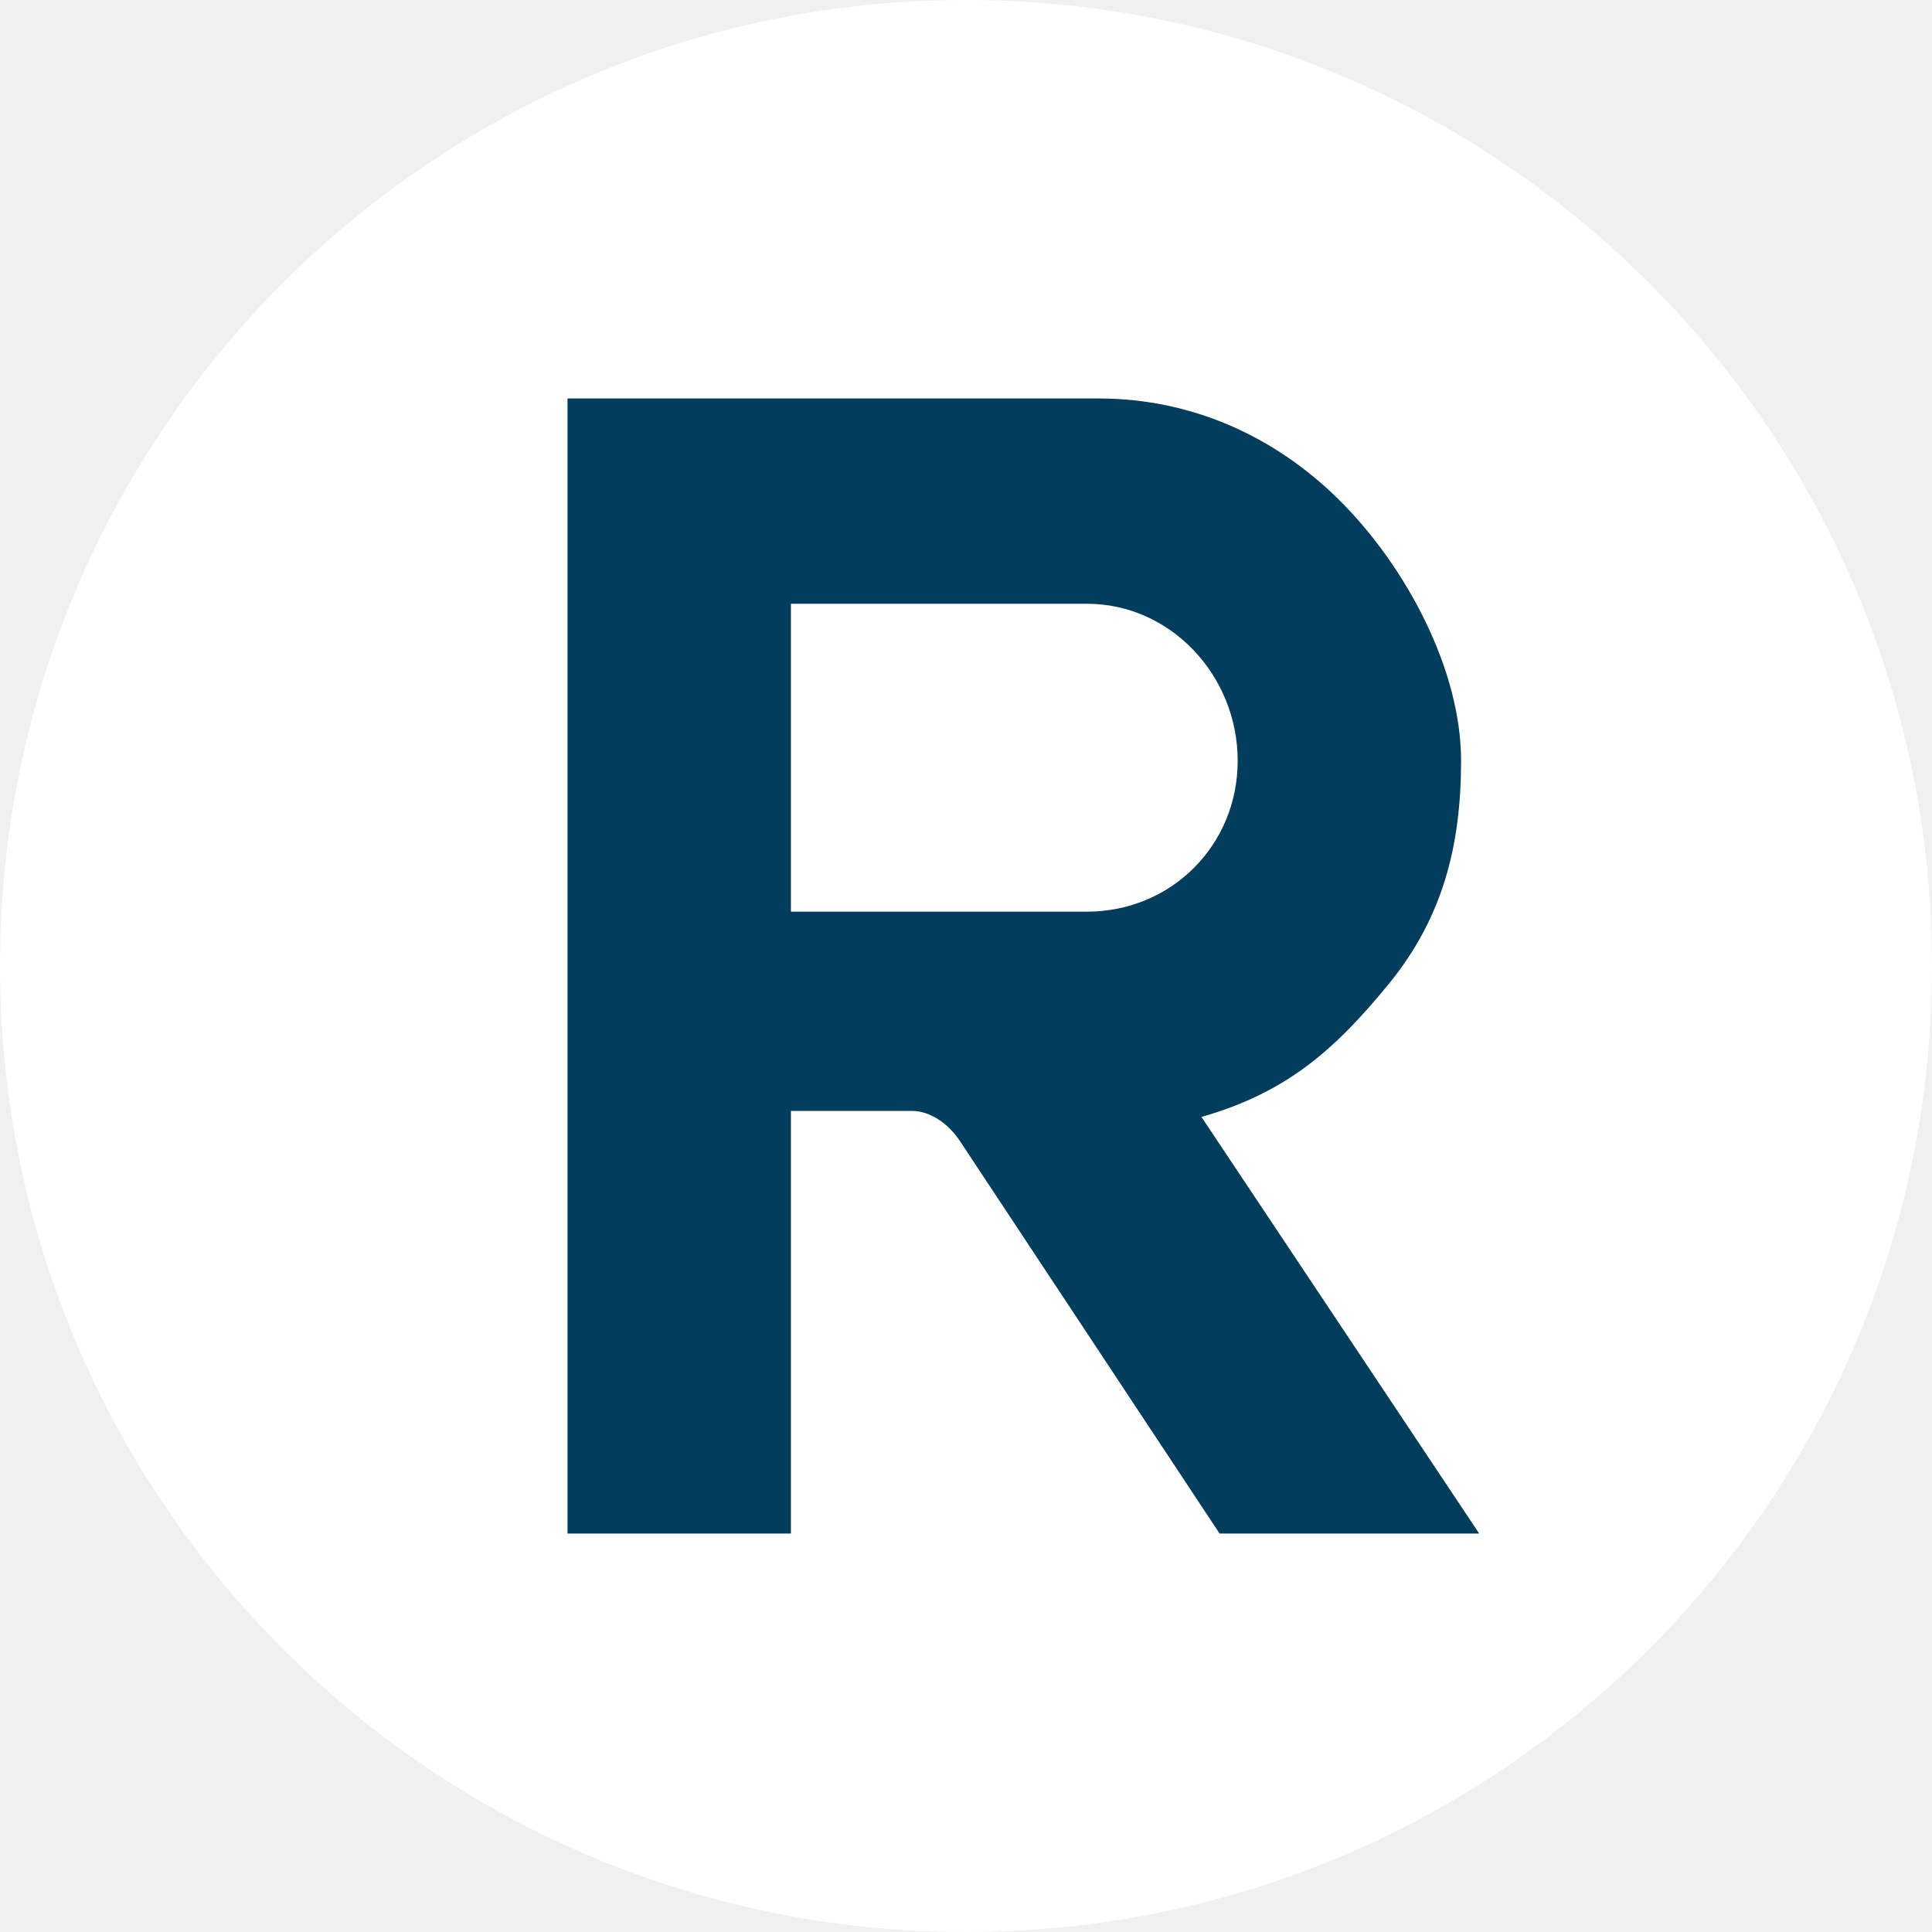
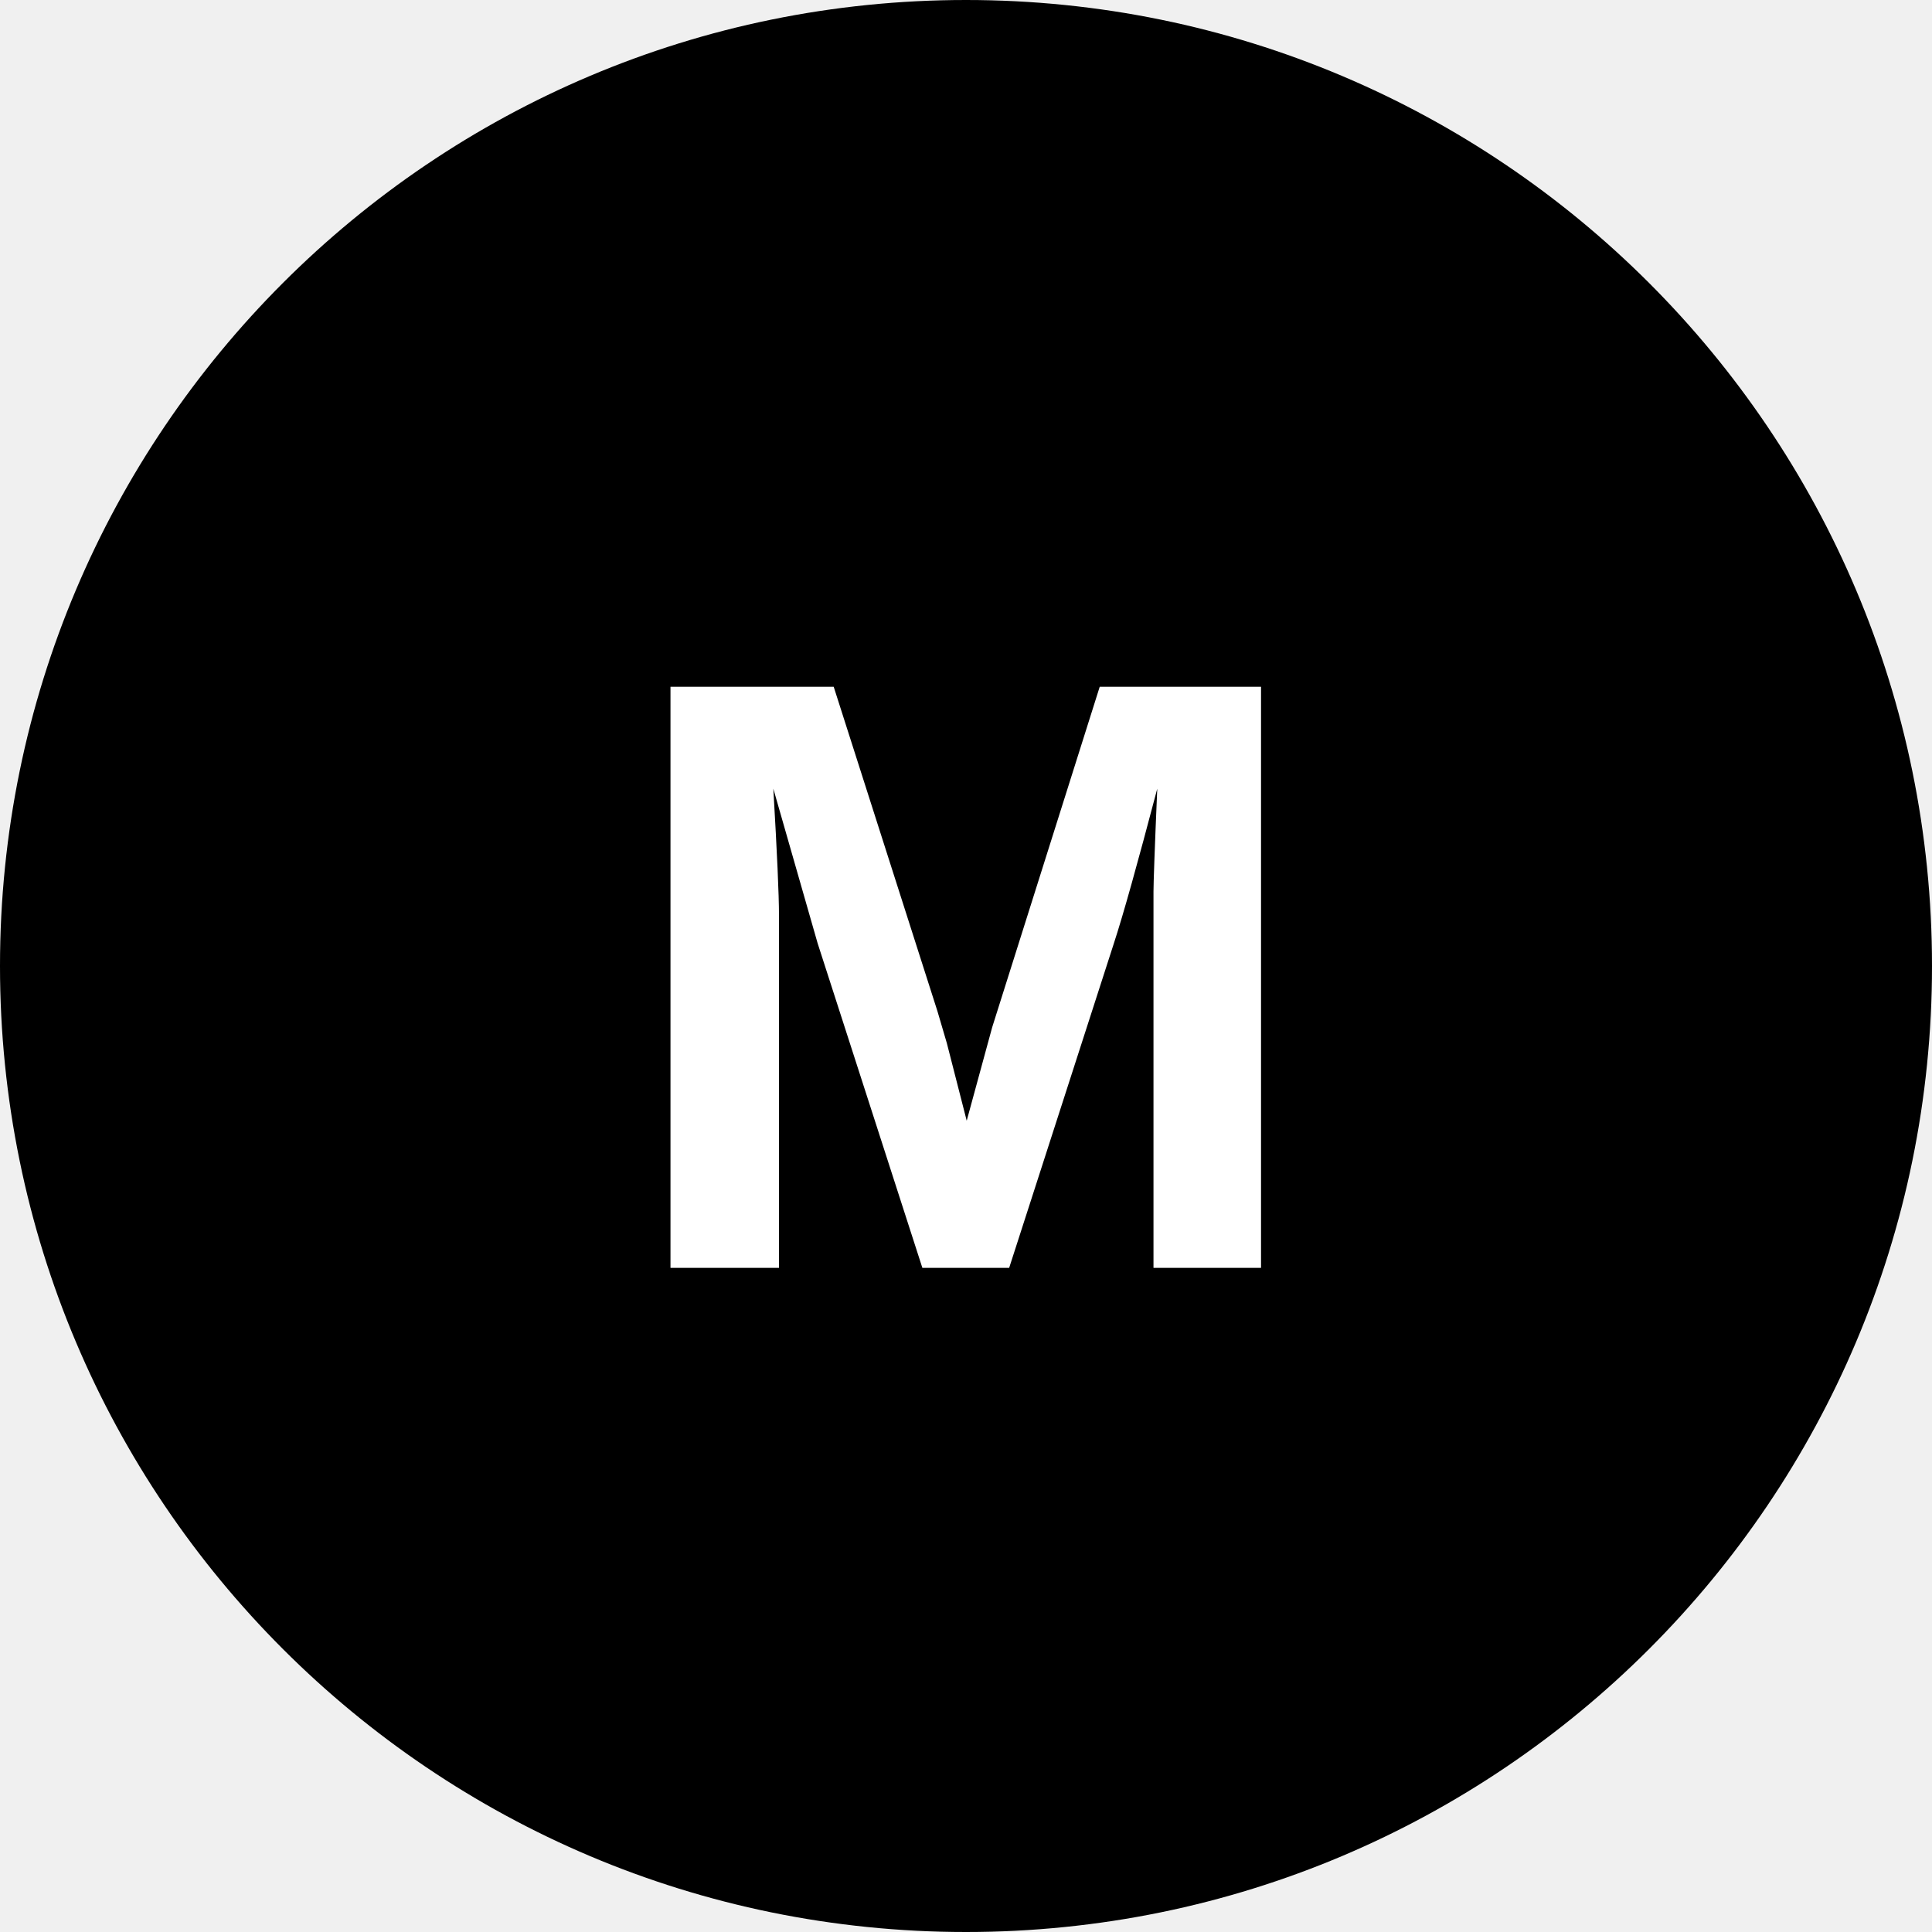
- <svg xmlns="http://www.w3.org/2000/svg" version="1.1" id="Layer_1" x="0px" y="0px" viewBox="0 0 32 32" style="enable-background:new 0 0 32 32;" xml:space="preserve">
+ <svg xmlns="http://www.w3.org/2000/svg" version="1.1" x="0px" y="0px" viewBox="0 0 32 32" style="enable-background:new 0 0 32 32;" xml:space="preserve">
  <style type="text/css">
-     .st0{fill:#FFFFFF;}
-     .st1{fill:#023D5E;}
+     .st0{fill:#000000;}
+     .st1{fill:#FFFFFF;}
</style>
  <circle class="st0" cx="16" cy="16" r="16" />
-   <path class="st1" d="M13.1,25.4H9.4V6.6h8.8c1.5,0,2.9,0.6,4,1.7s2,2.8,2,4.3c0,1.4-0.3,2.6-1.2,3.7c-0.9,1.1-1.7,1.8-3.1,2.2     l4.6,6.9h-4.3l-4.3-6.5c-0.2-0.3-0.5-0.5-0.8-0.5h-2V25.4z M13.1,15.1H18c1.4,0,2.5-1.1,2.5-2.5S19.4,10,18,10h-4.9V15.1z" />
+   <text x="16" y="21" text-anchor="middle" class="st1" style="font-size:14px;font-weight:bold;font-family:Arial,sans-serif;">M</text>
</svg>
